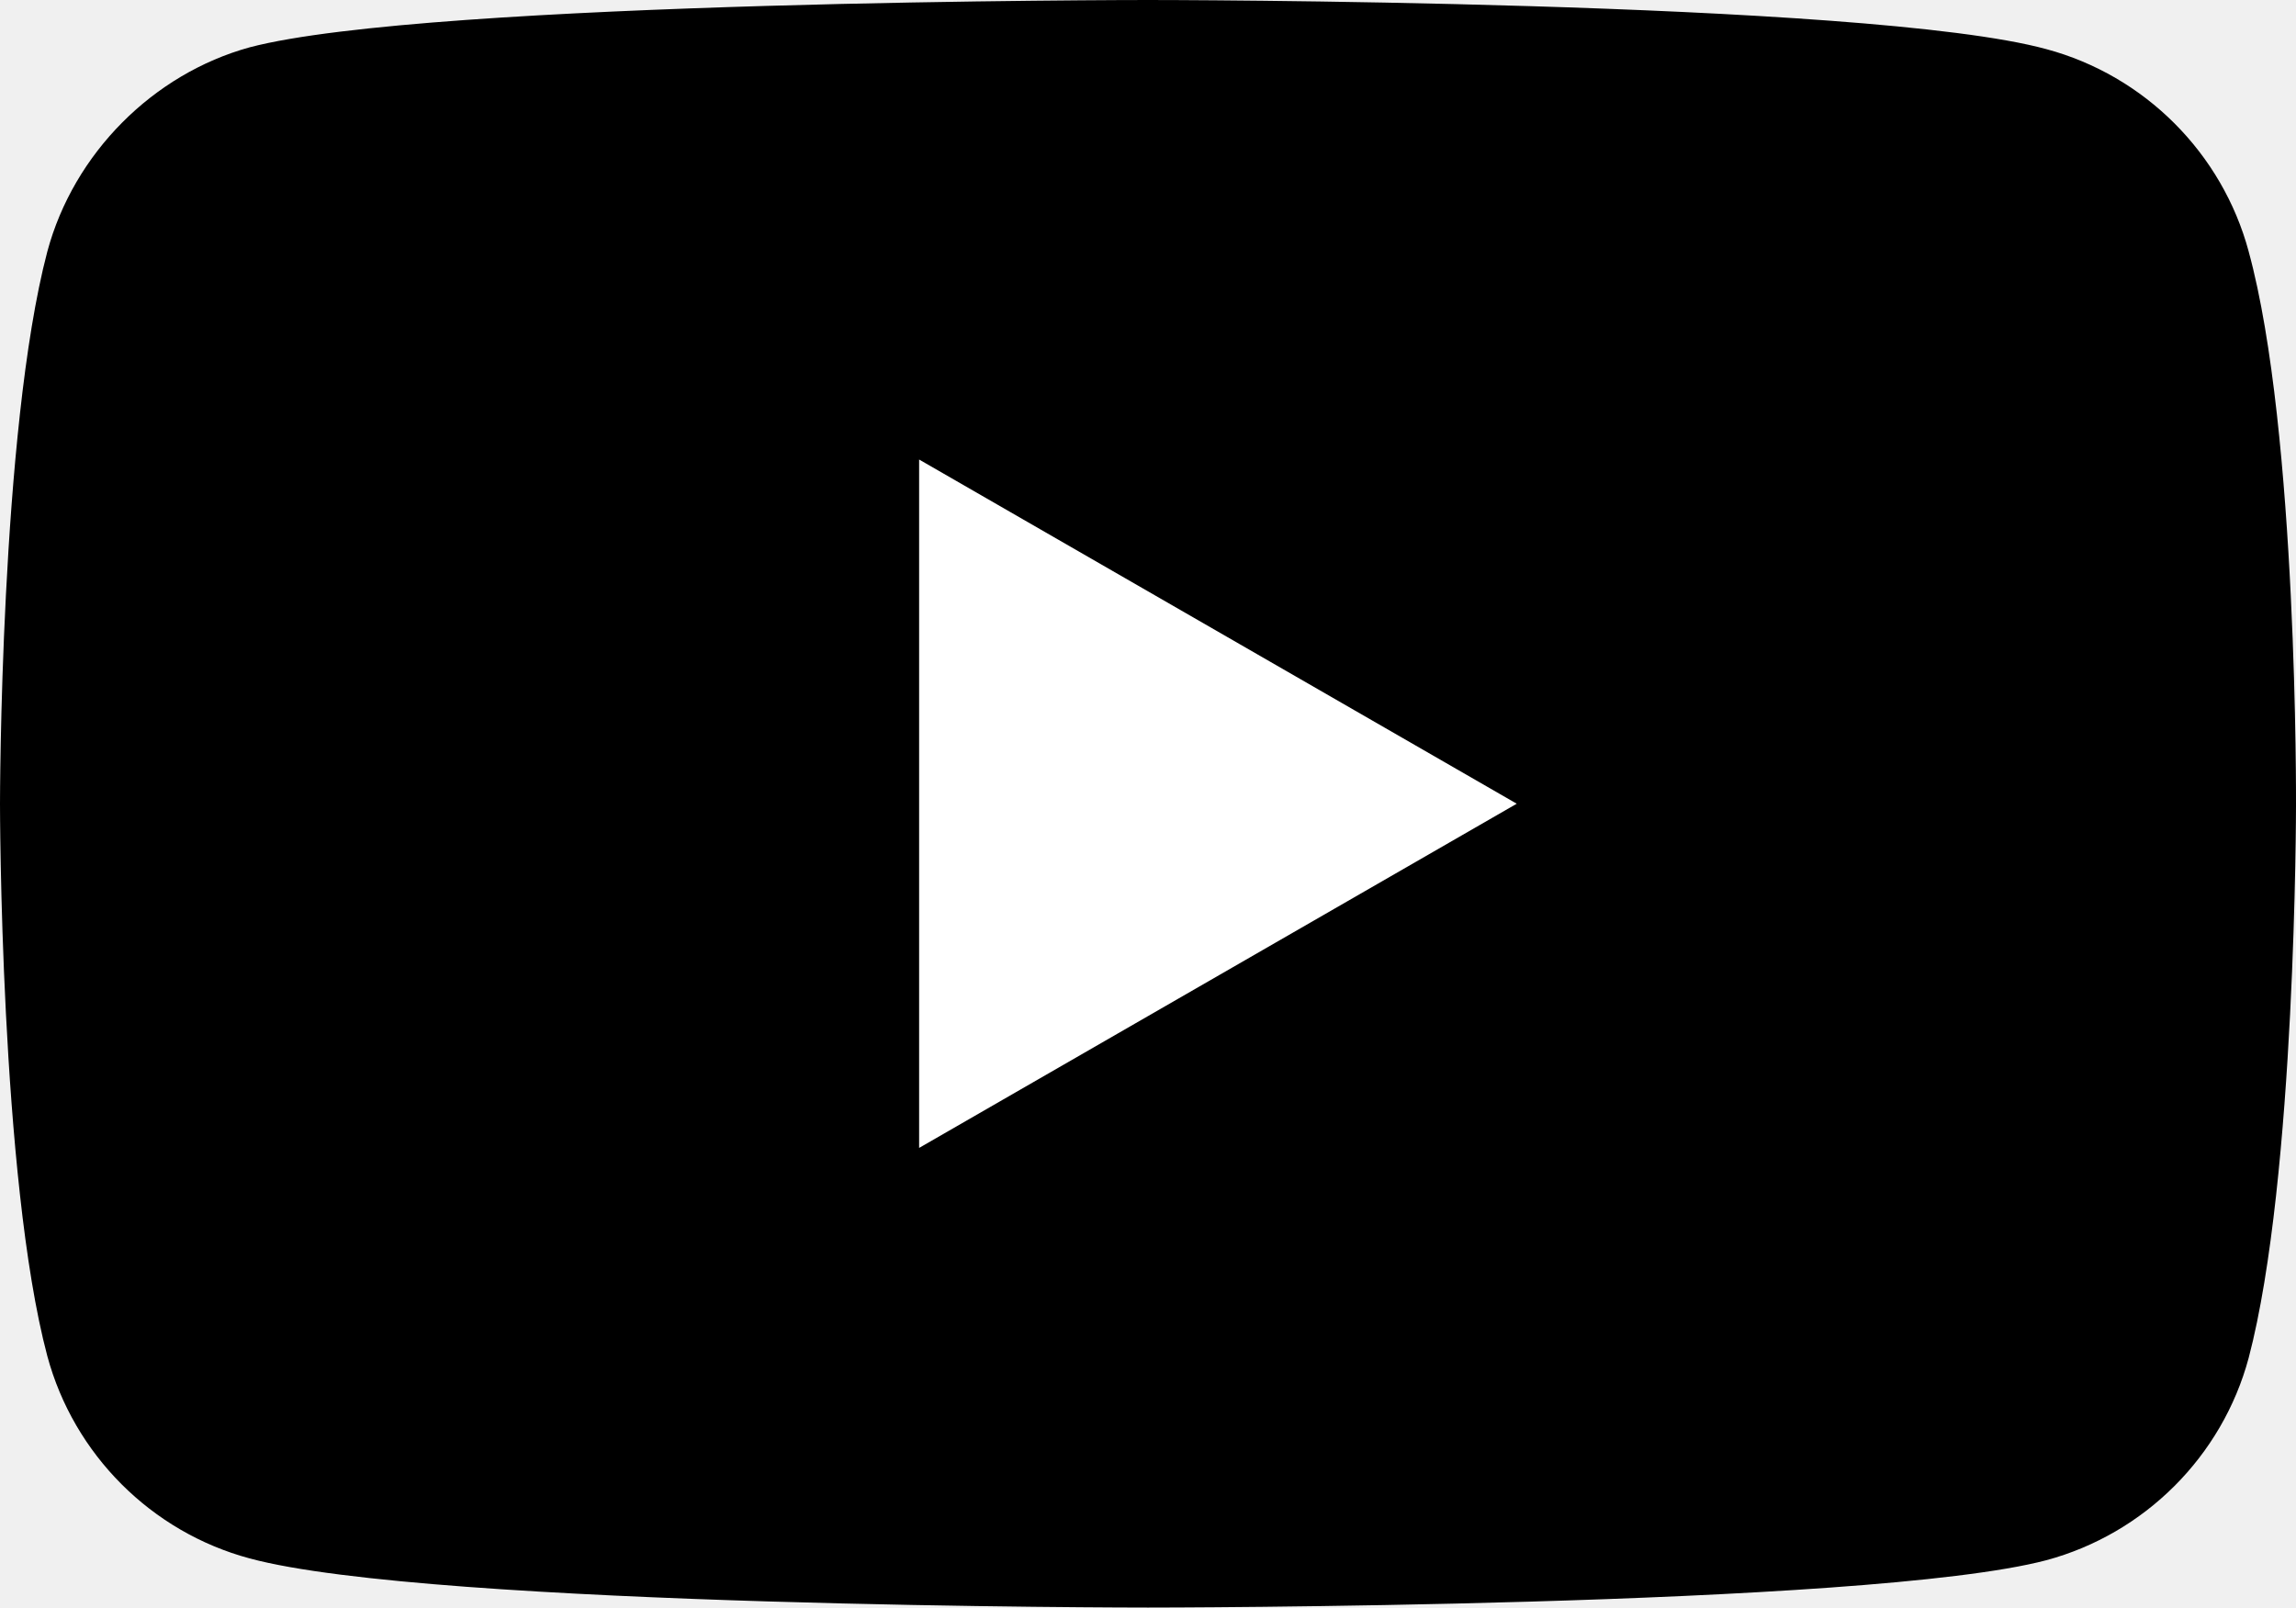
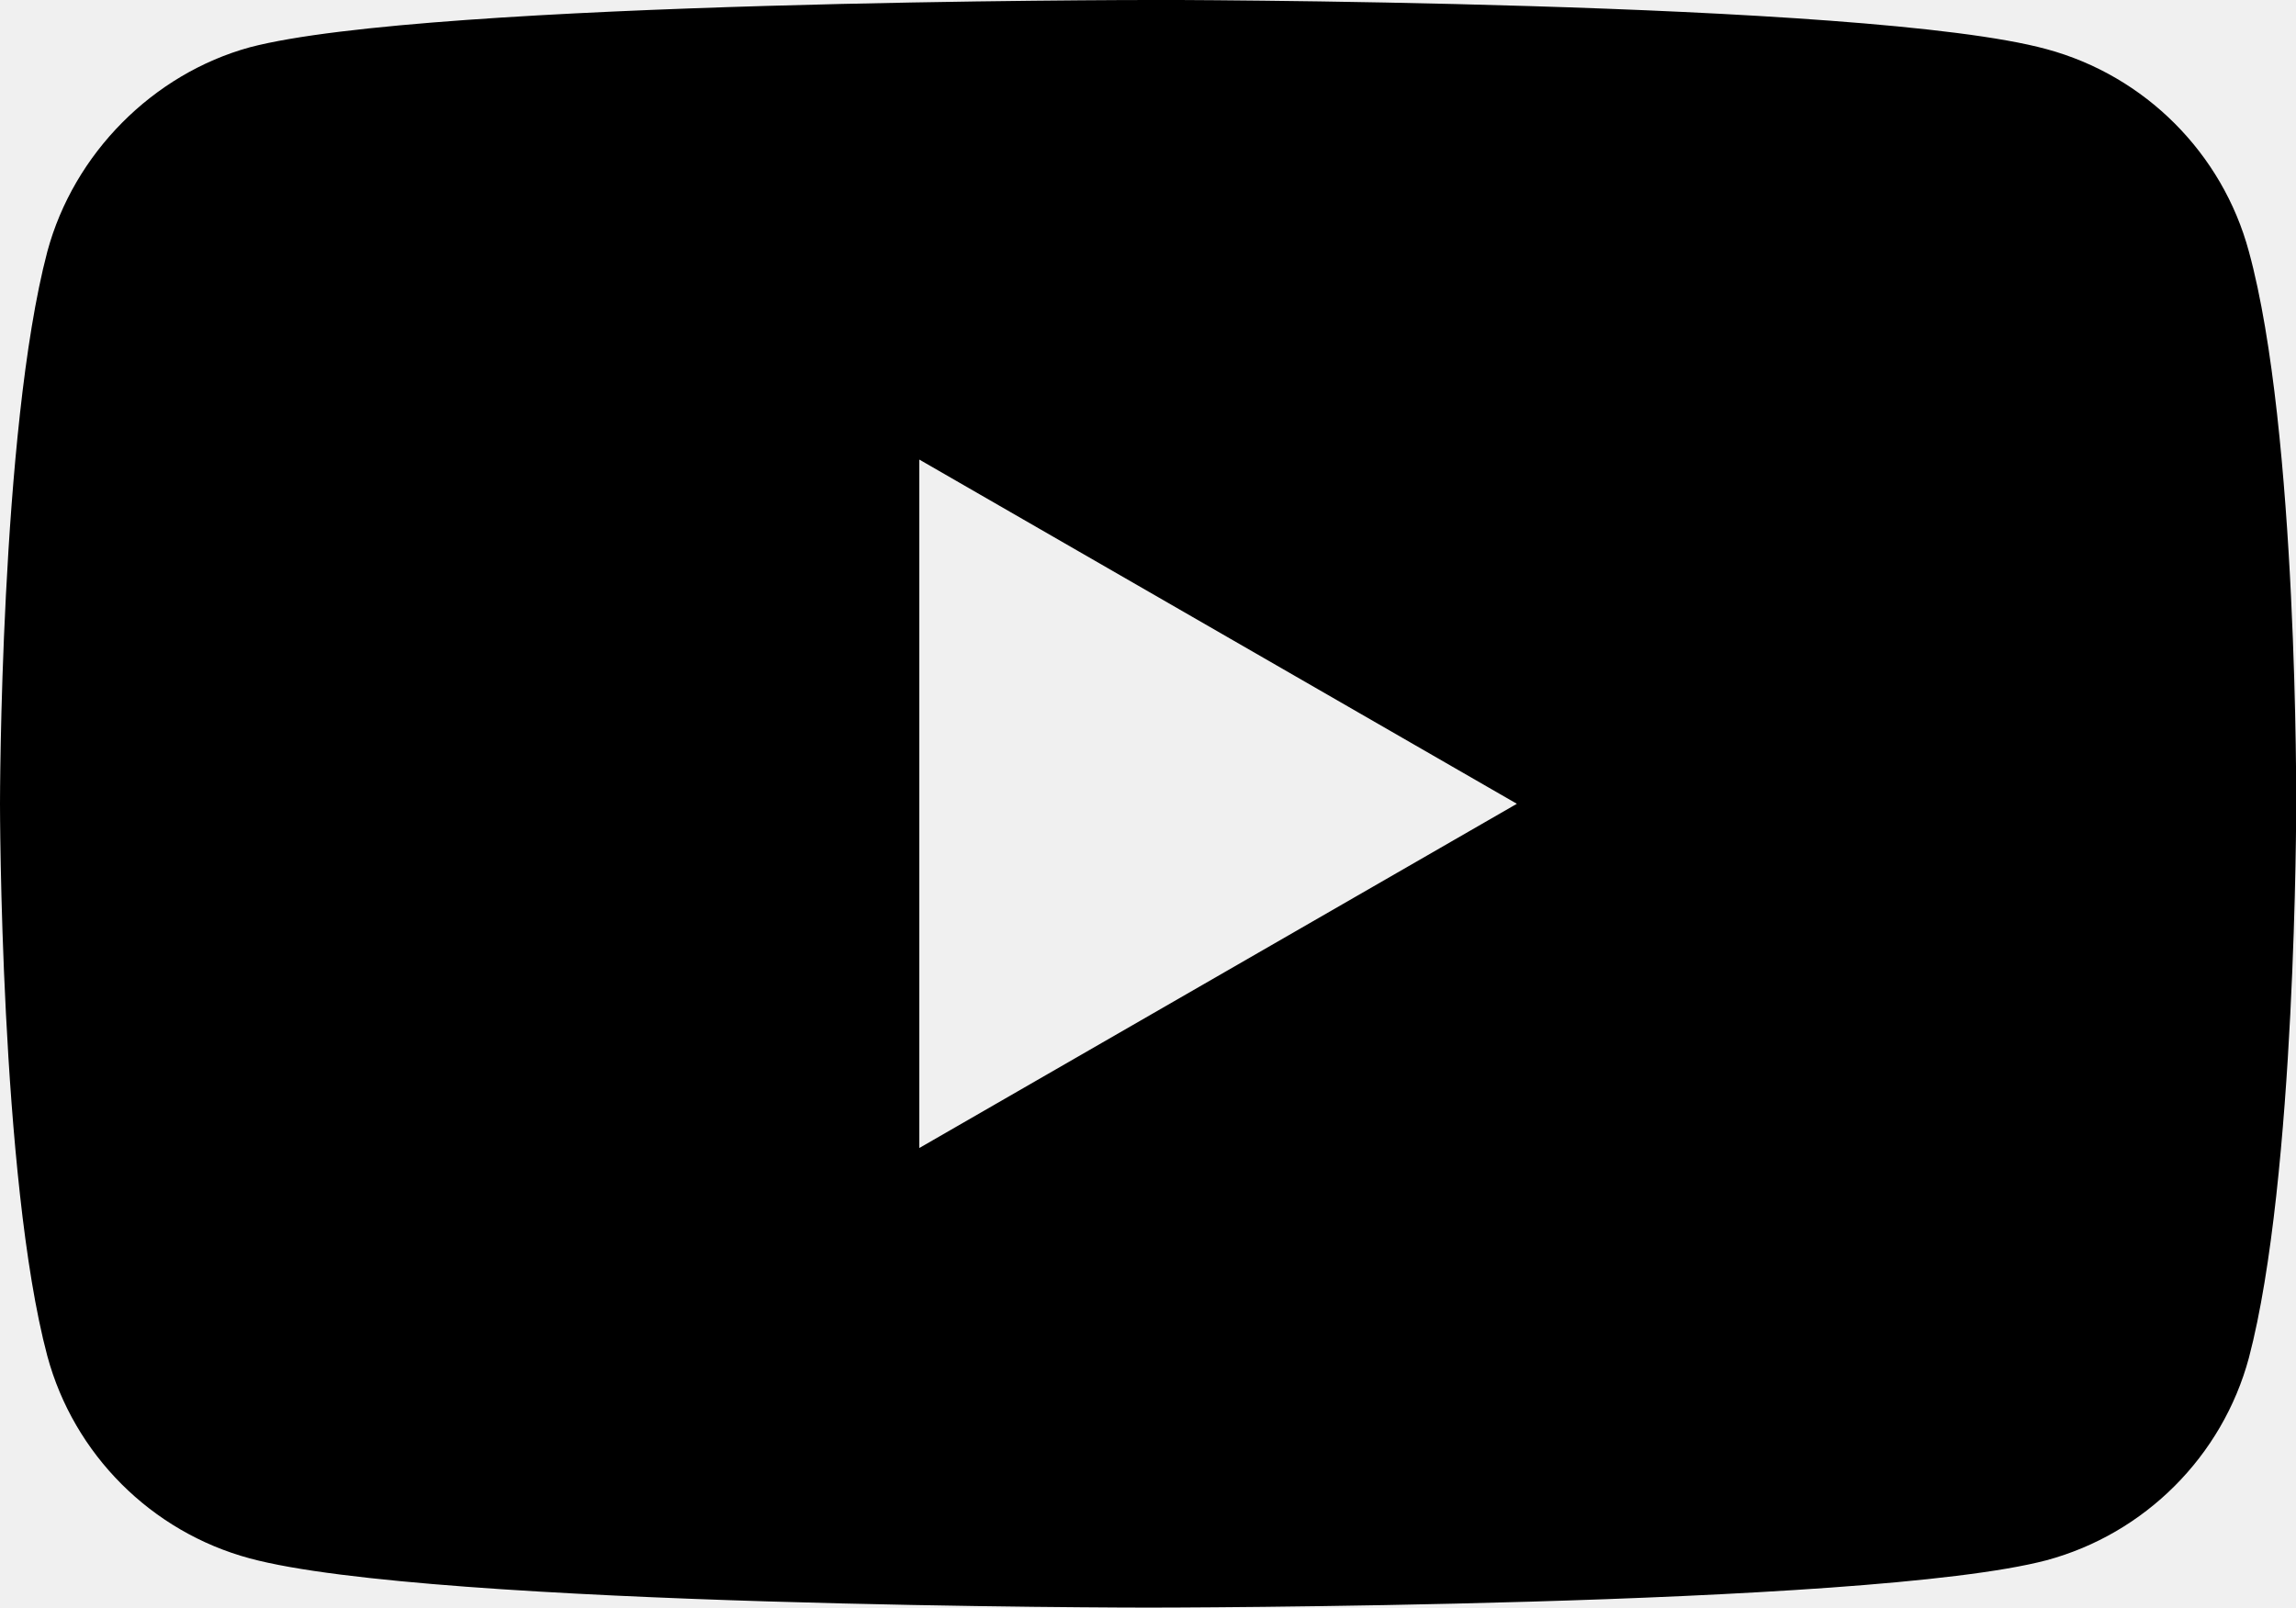
- <svg xmlns="http://www.w3.org/2000/svg" width="22.852" height="16" viewBox="0 0 22.852 16" aria-labelledby="youtubeTitle">
-   <path class="st0" d="m22.381 2.503c-0.264-0.979-1.035-1.751-2.014-2.014-1.788-0.489-8.941-0.489-8.941-0.489s-7.153 0-8.941 0.471c-0.96 0.264-1.751 1.054-2.014 2.033-0.471 1.788-0.471 5.497-0.471 5.497s0 3.727 0.471 5.497c0.264 0.979 1.035 1.751 2.014 2.014 1.807 0.489 8.941 0.489 8.941 0.489s7.153 0 8.941-0.471c0.979-0.264 1.751-1.035 2.014-2.014 0.471-1.788 0.471-5.497 0.471-5.497s0.019-3.727-0.471-5.515z" />
-   <path d="m15.096 8-5.948-3.426v6.852z" fill="#fff" />
+ <svg xmlns="http://www.w3.org/2000/svg" aria-labelledby="youtubeTitle" viewBox="0 0 22.85 16">
+   <path d="m11.426 0s-7.153 1.1312e-4 -8.941 0.471c-0.96 0.264-1.75 1.054-2.014 2.033-0.471 1.788-0.471 5.496-0.471 5.496 0 0 1.1312e-4 3.727 0.471 5.496 0.264 0.979 1.035 1.75 2.014 2.014 1.807 0.489 8.941 0.49 8.941 0.49s7.153-1.13e-4 8.941-0.471c0.979-0.264 1.75-1.035 2.014-2.014 0.471-1.788 0.471-5.496 0.471-5.496 0 0 0.019-3.727-0.471-5.516-0.264-0.979-1.035-1.75-2.014-2.014-1.788-0.489-8.941-0.49-8.941-0.49zm-2.277 4.574 5.947 3.426-5.947 3.426v-6.852z" />
</svg>
